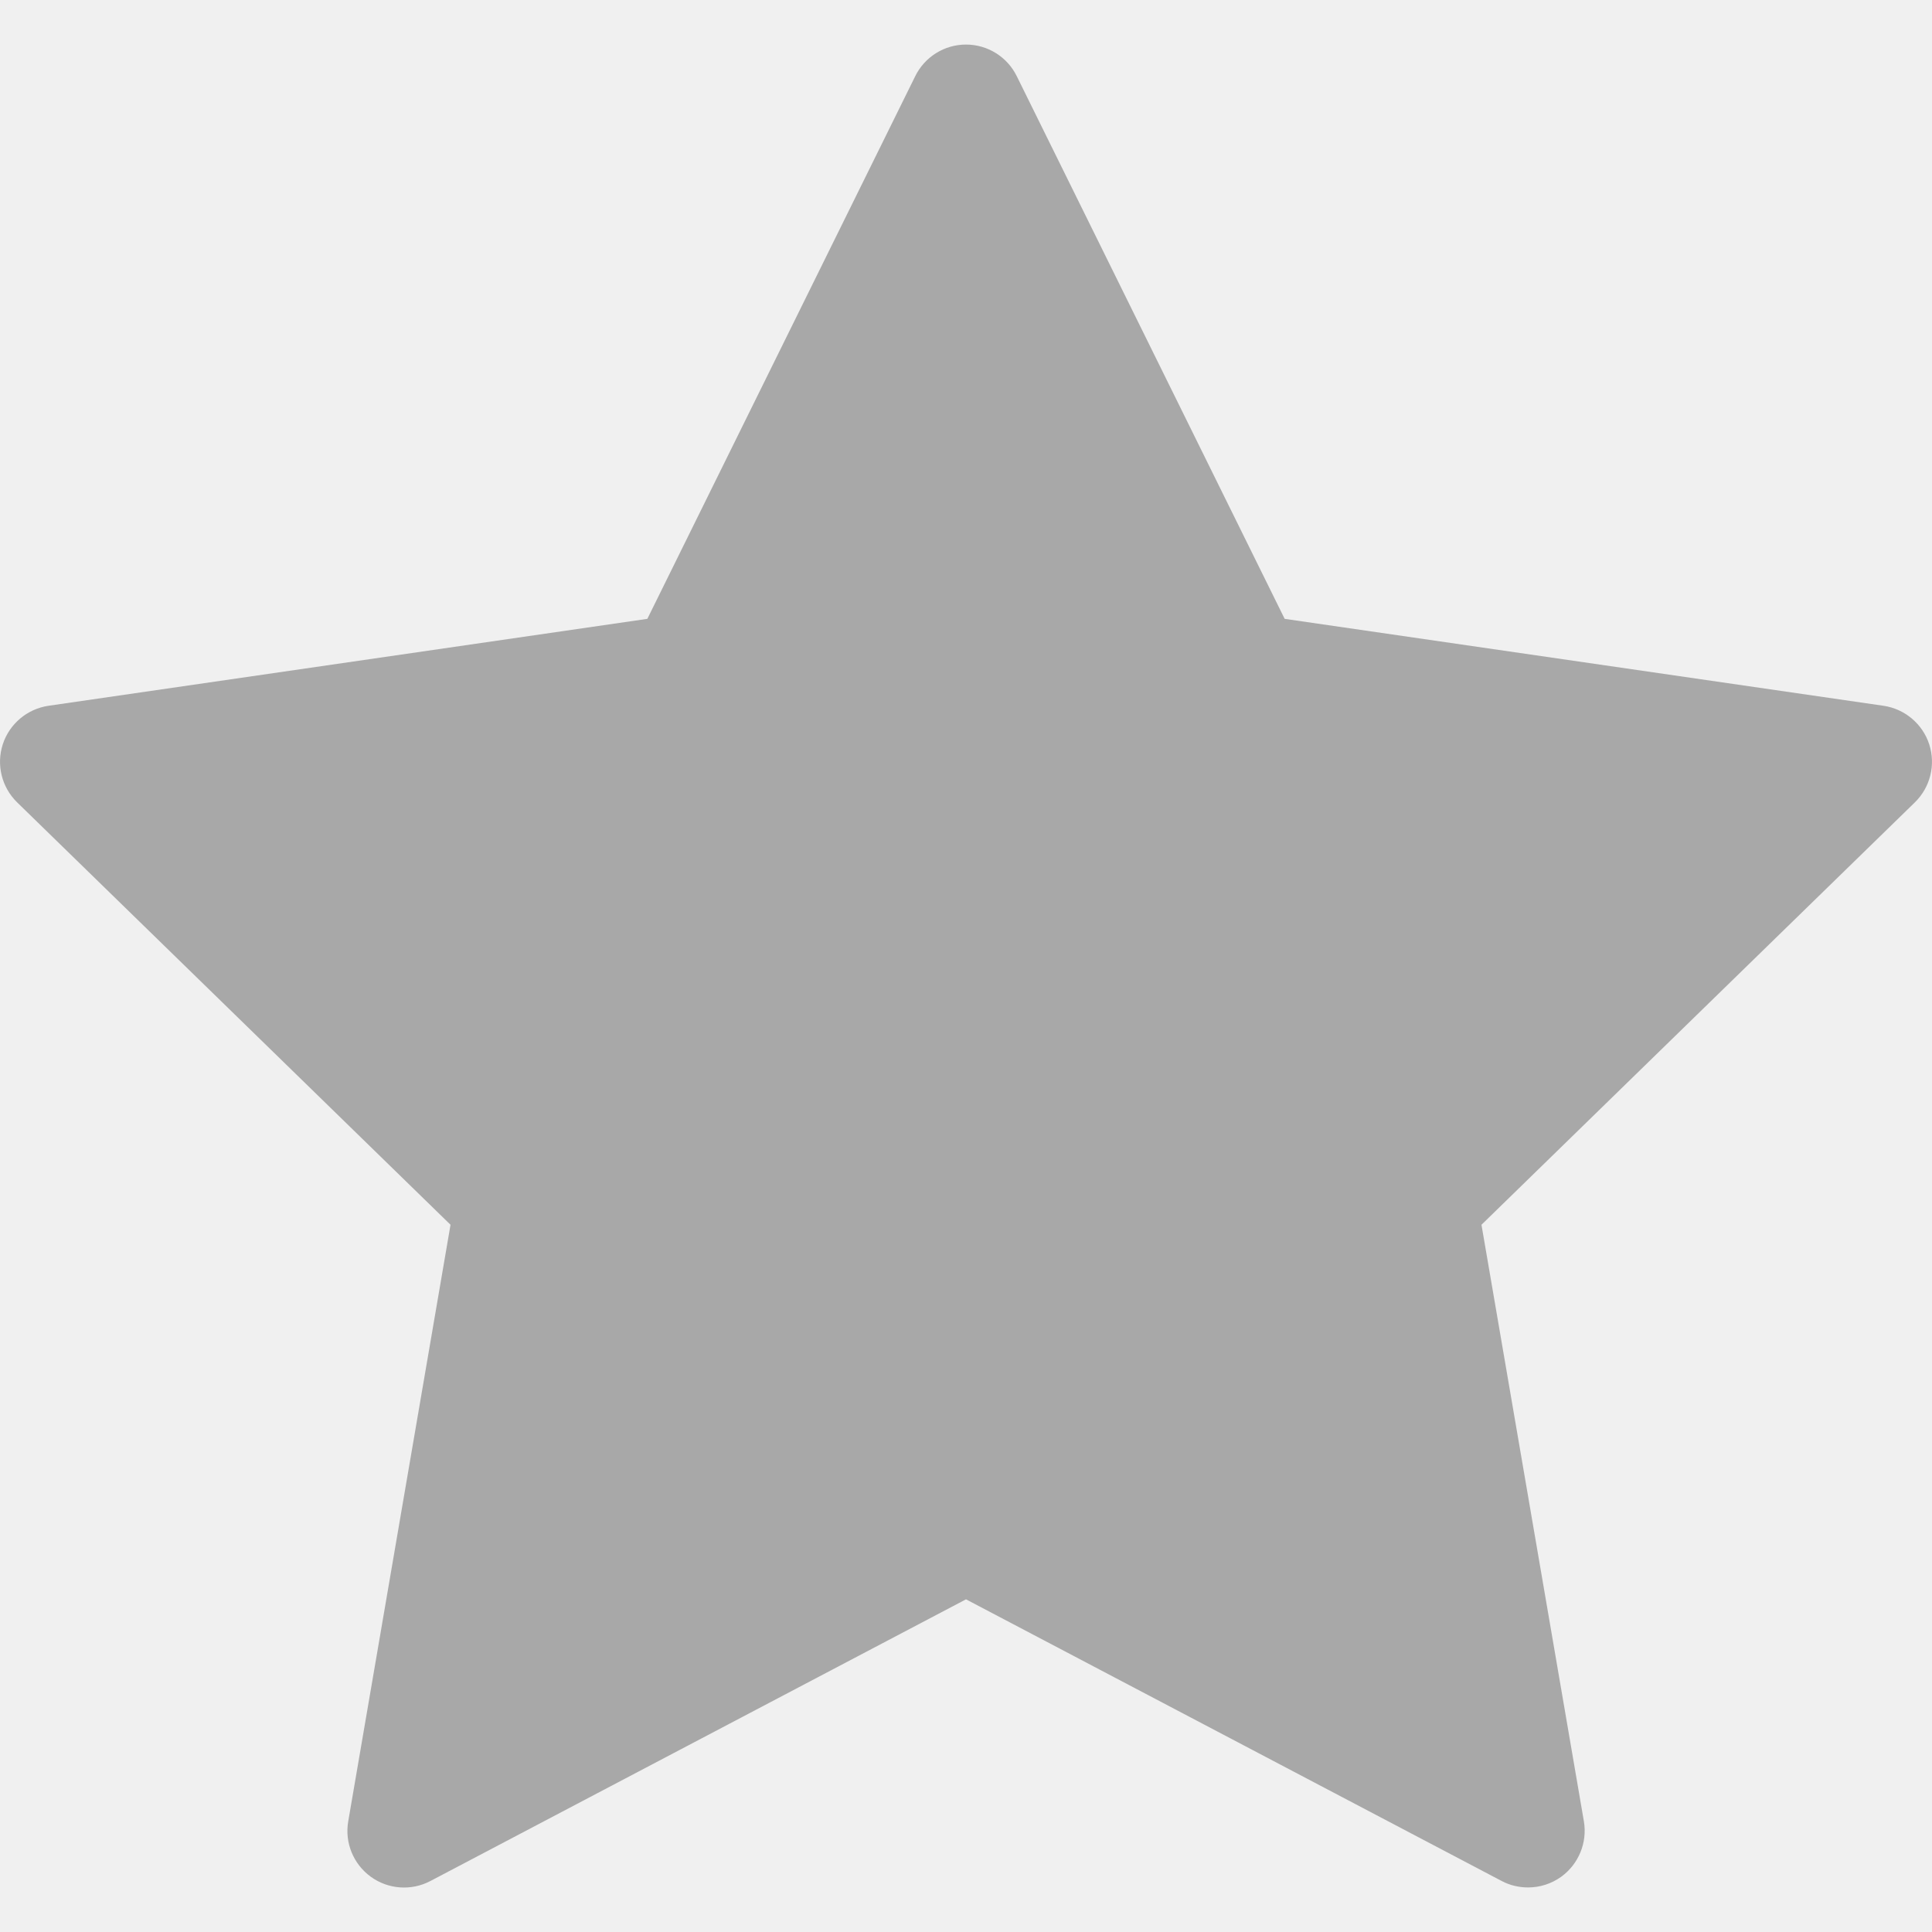
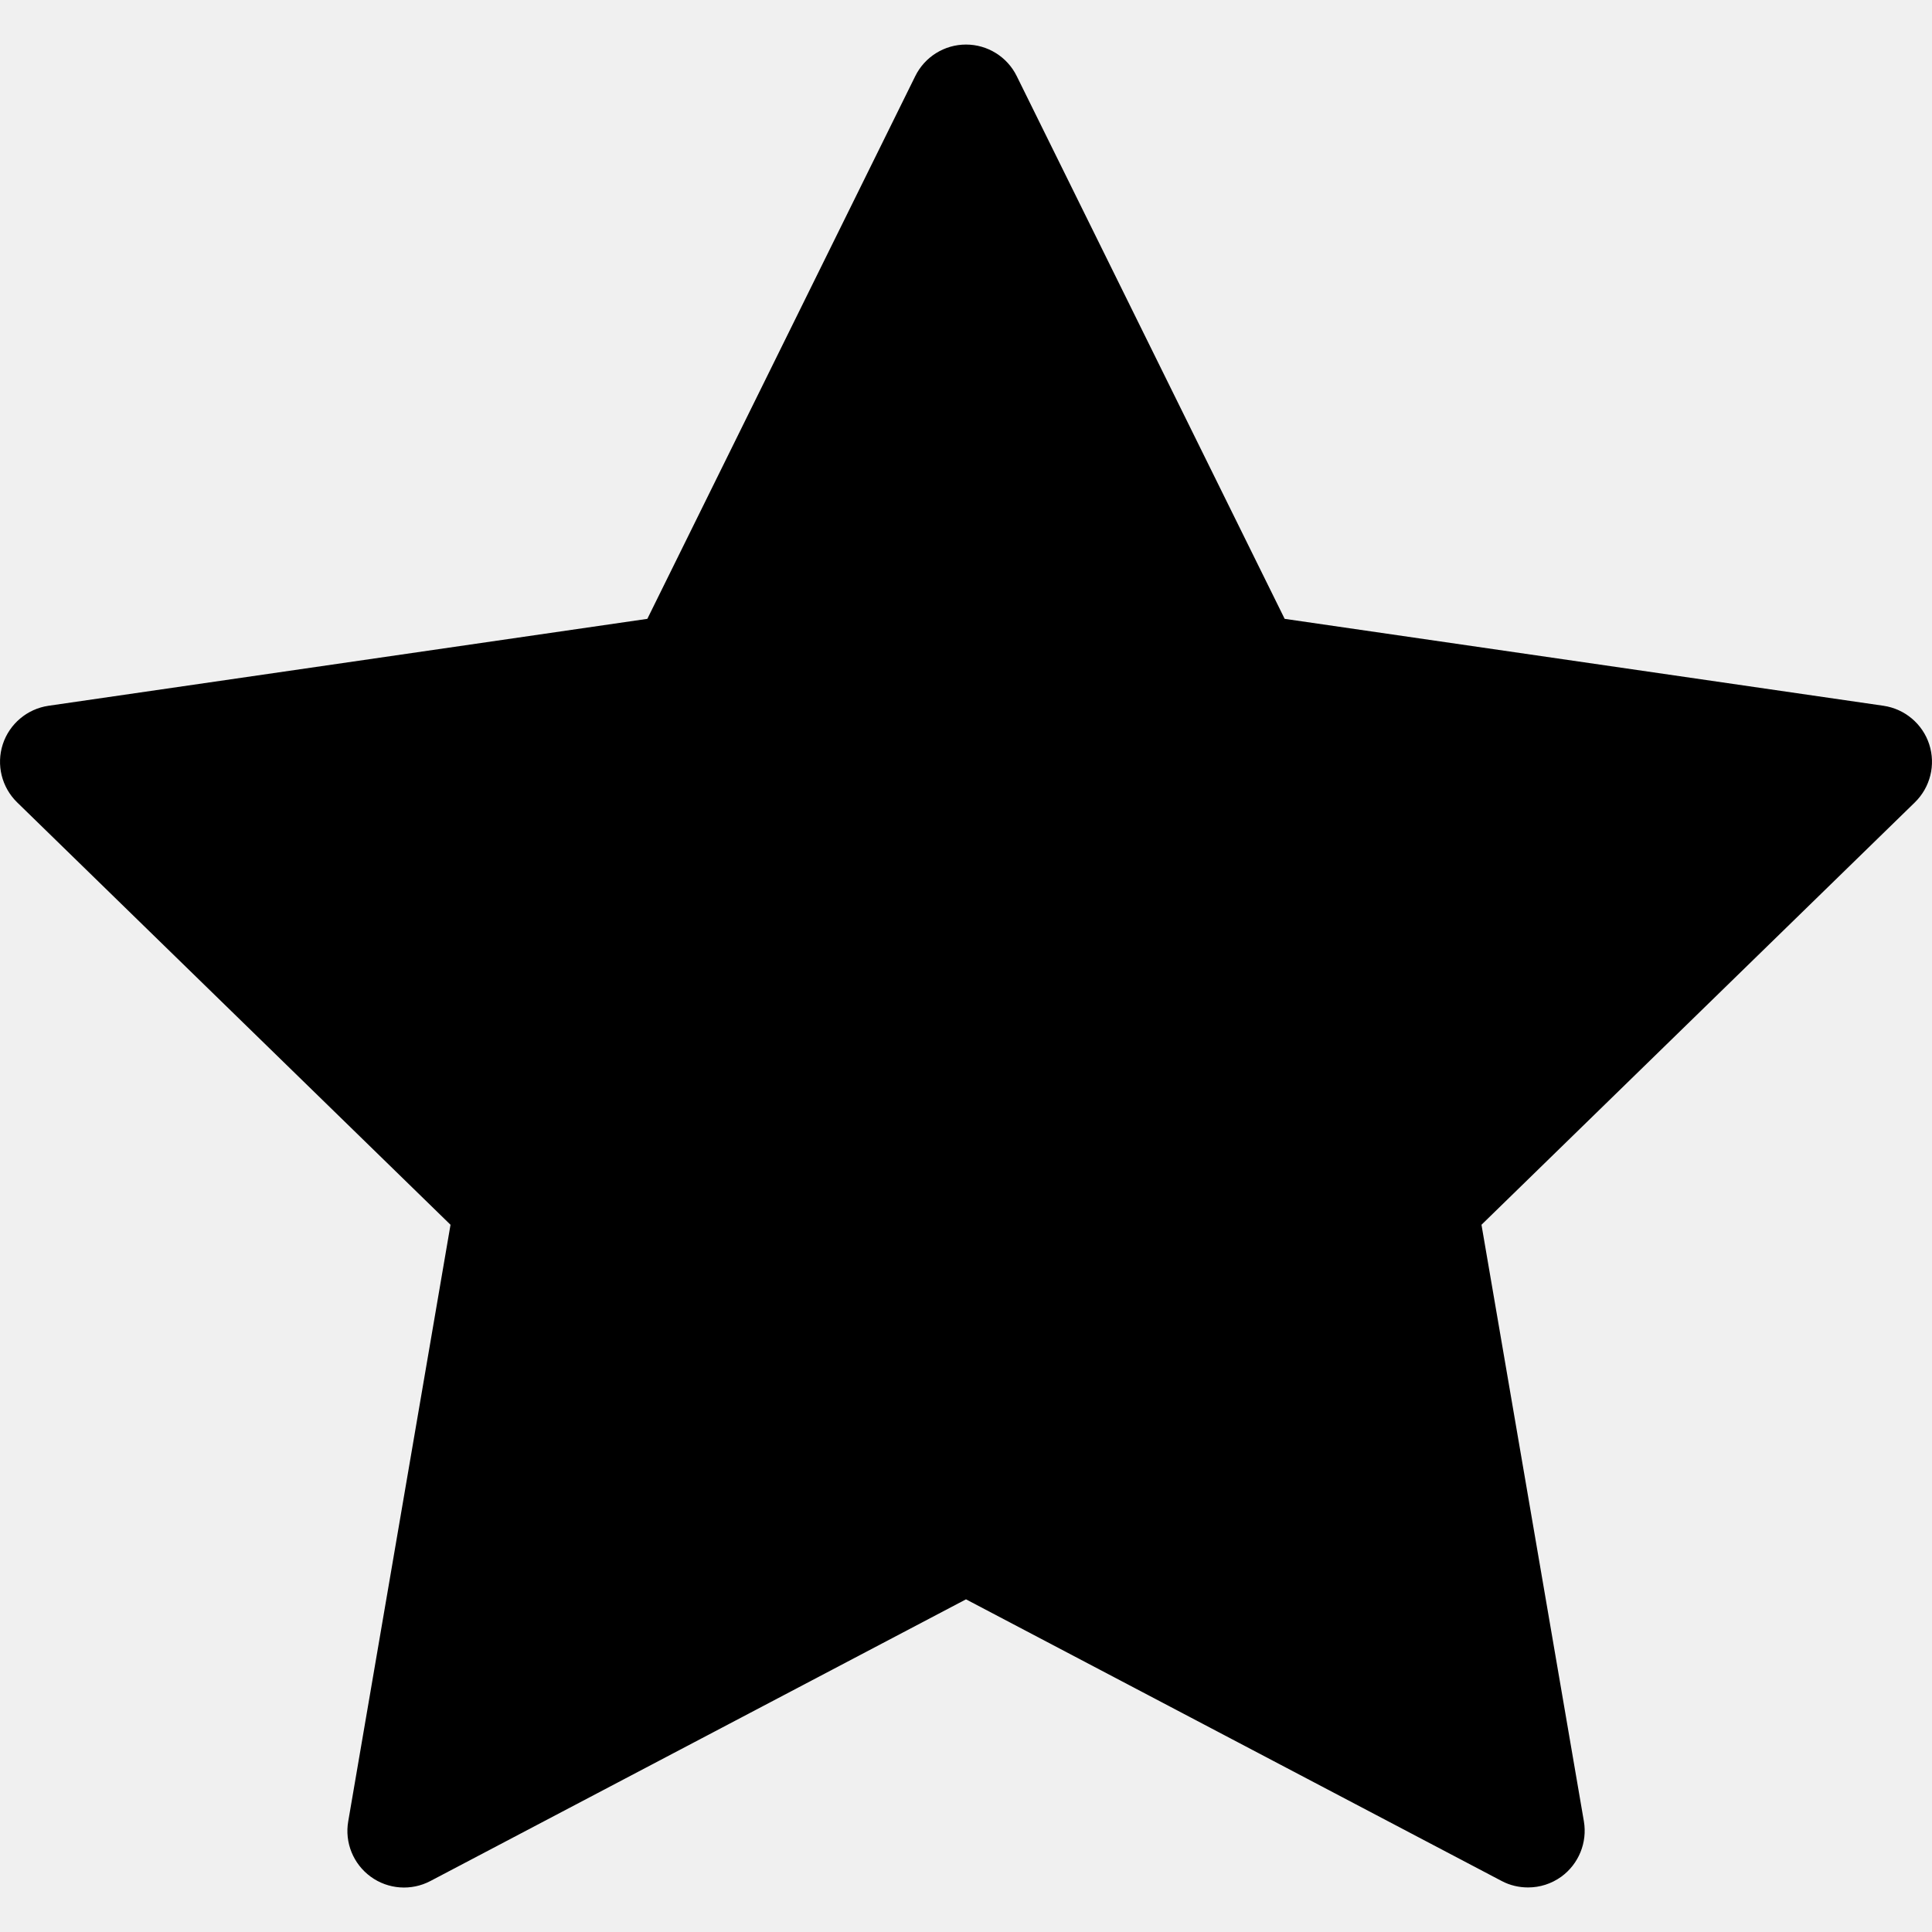
<svg xmlns="http://www.w3.org/2000/svg" width="16" height="16" viewBox="0 0 16 16" fill="inherit">
-   <g clip-path="url(#clip0_3197_367)">
-     <path d="M0.023 6.164C0.078 5.995 0.225 5.871 0.401 5.845L5.361 5.125L7.58 0.63C7.659 0.47 7.822 0.369 8 0.369C8.178 0.369 8.341 0.47 8.42 0.63L10.639 5.125L15.599 5.845C15.775 5.871 15.922 5.995 15.977 6.164C16.032 6.334 15.986 6.52 15.858 6.645L12.269 10.143L13.117 15.083C13.147 15.259 13.074 15.437 12.93 15.542C12.848 15.601 12.752 15.631 12.655 15.631C12.58 15.631 12.505 15.614 12.437 15.578L8 13.245L3.564 15.578C3.406 15.661 3.214 15.647 3.07 15.542C2.926 15.437 2.853 15.259 2.884 15.083L3.731 10.143L0.142 6.645C0.014 6.52 -0.032 6.334 0.023 6.164Z" fill="inherit" fill-opacity="0.3" />
+   <g clip-path="url(#clip0_3197_355)">
+     <path d="M0.023 6.164C0.078 5.995 0.225 5.871 0.401 5.845L5.361 5.125L7.58 0.63C7.659 0.47 7.822 0.369 8 0.369C8.178 0.369 8.341 0.47 8.42 0.63L10.639 5.125L15.599 5.845C15.775 5.871 15.922 5.995 15.977 6.164C16.032 6.334 15.986 6.52 15.858 6.645L12.269 10.143L13.117 15.083C13.147 15.259 13.074 15.437 12.93 15.542C12.848 15.601 12.752 15.631 12.655 15.631C12.58 15.631 12.505 15.614 12.437 15.578L8 13.245L3.564 15.578C3.406 15.661 3.214 15.647 3.07 15.542C2.926 15.437 2.853 15.259 2.884 15.083L3.731 10.143L0.142 6.645C0.014 6.52 -0.032 6.334 0.023 6.164Z" fill="inherit" />
  </g>
  <defs>
-     <clipPath id="clip0_3197_367">
+     <clipPath id="clip0_3197_355">
      <rect width="16" height="16" fill="white" transform="matrix(-1 0 0 1 16 0)" />
    </clipPath>
  </defs>
</svg>
